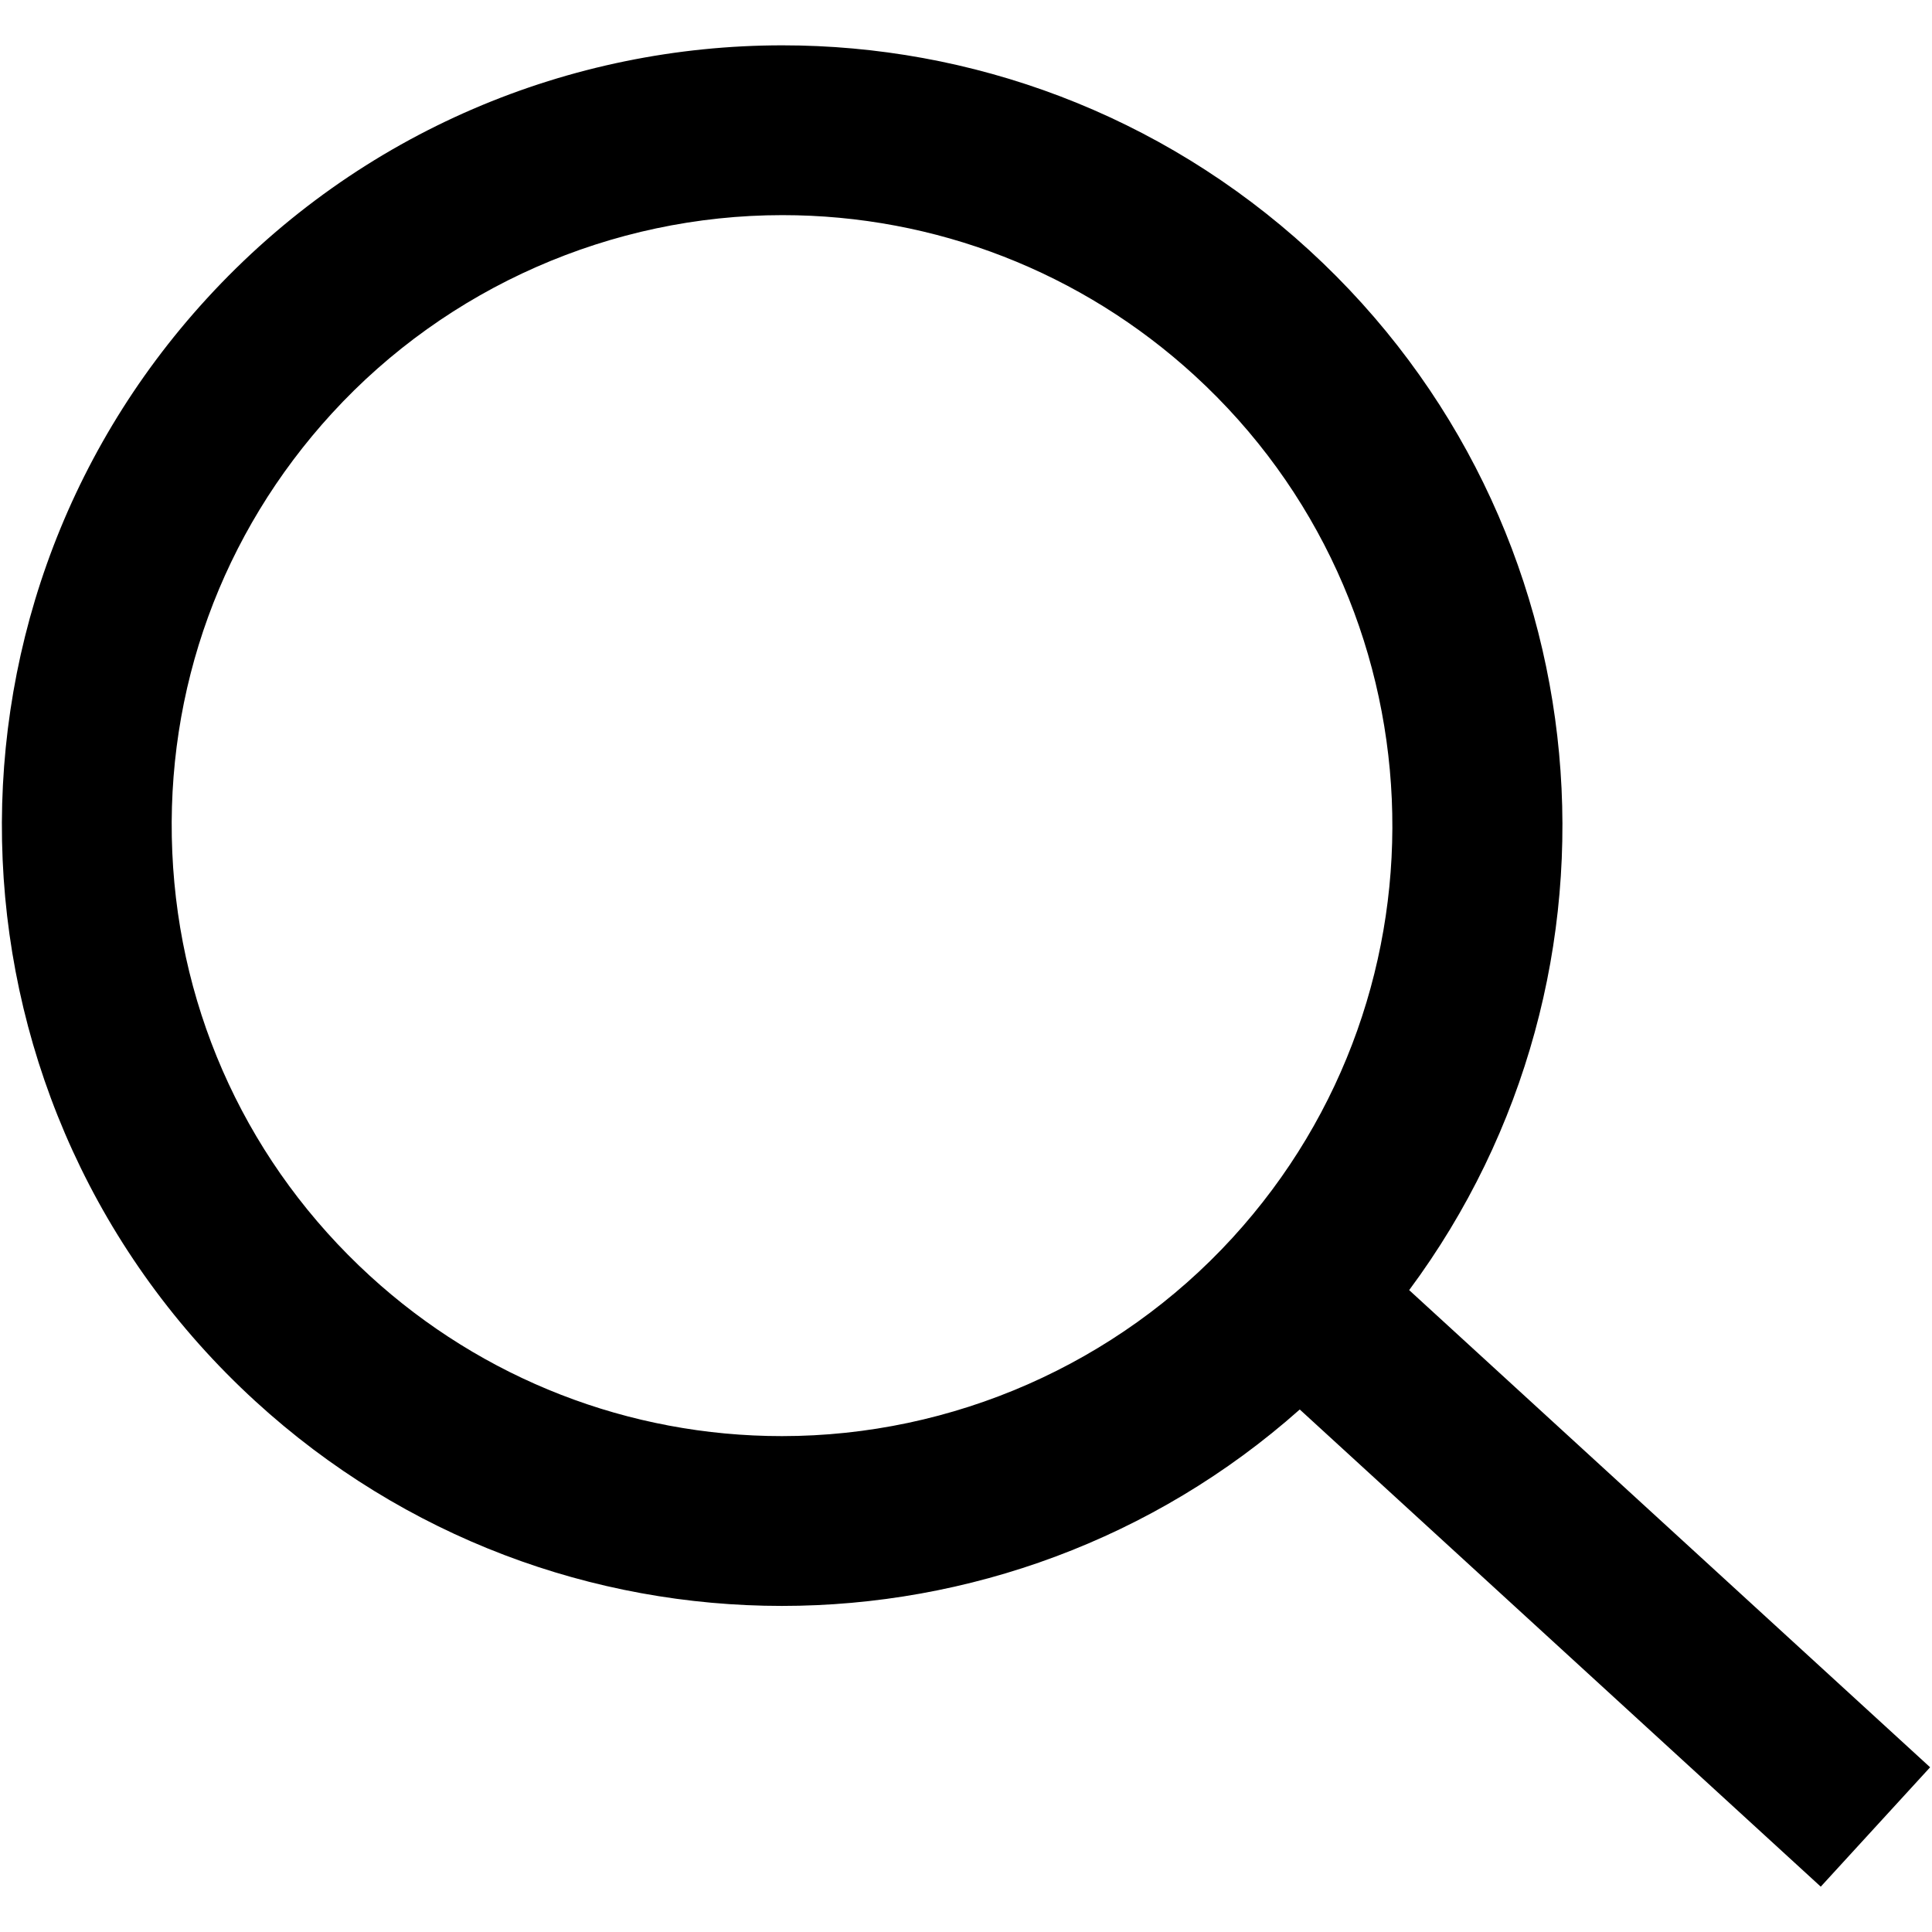
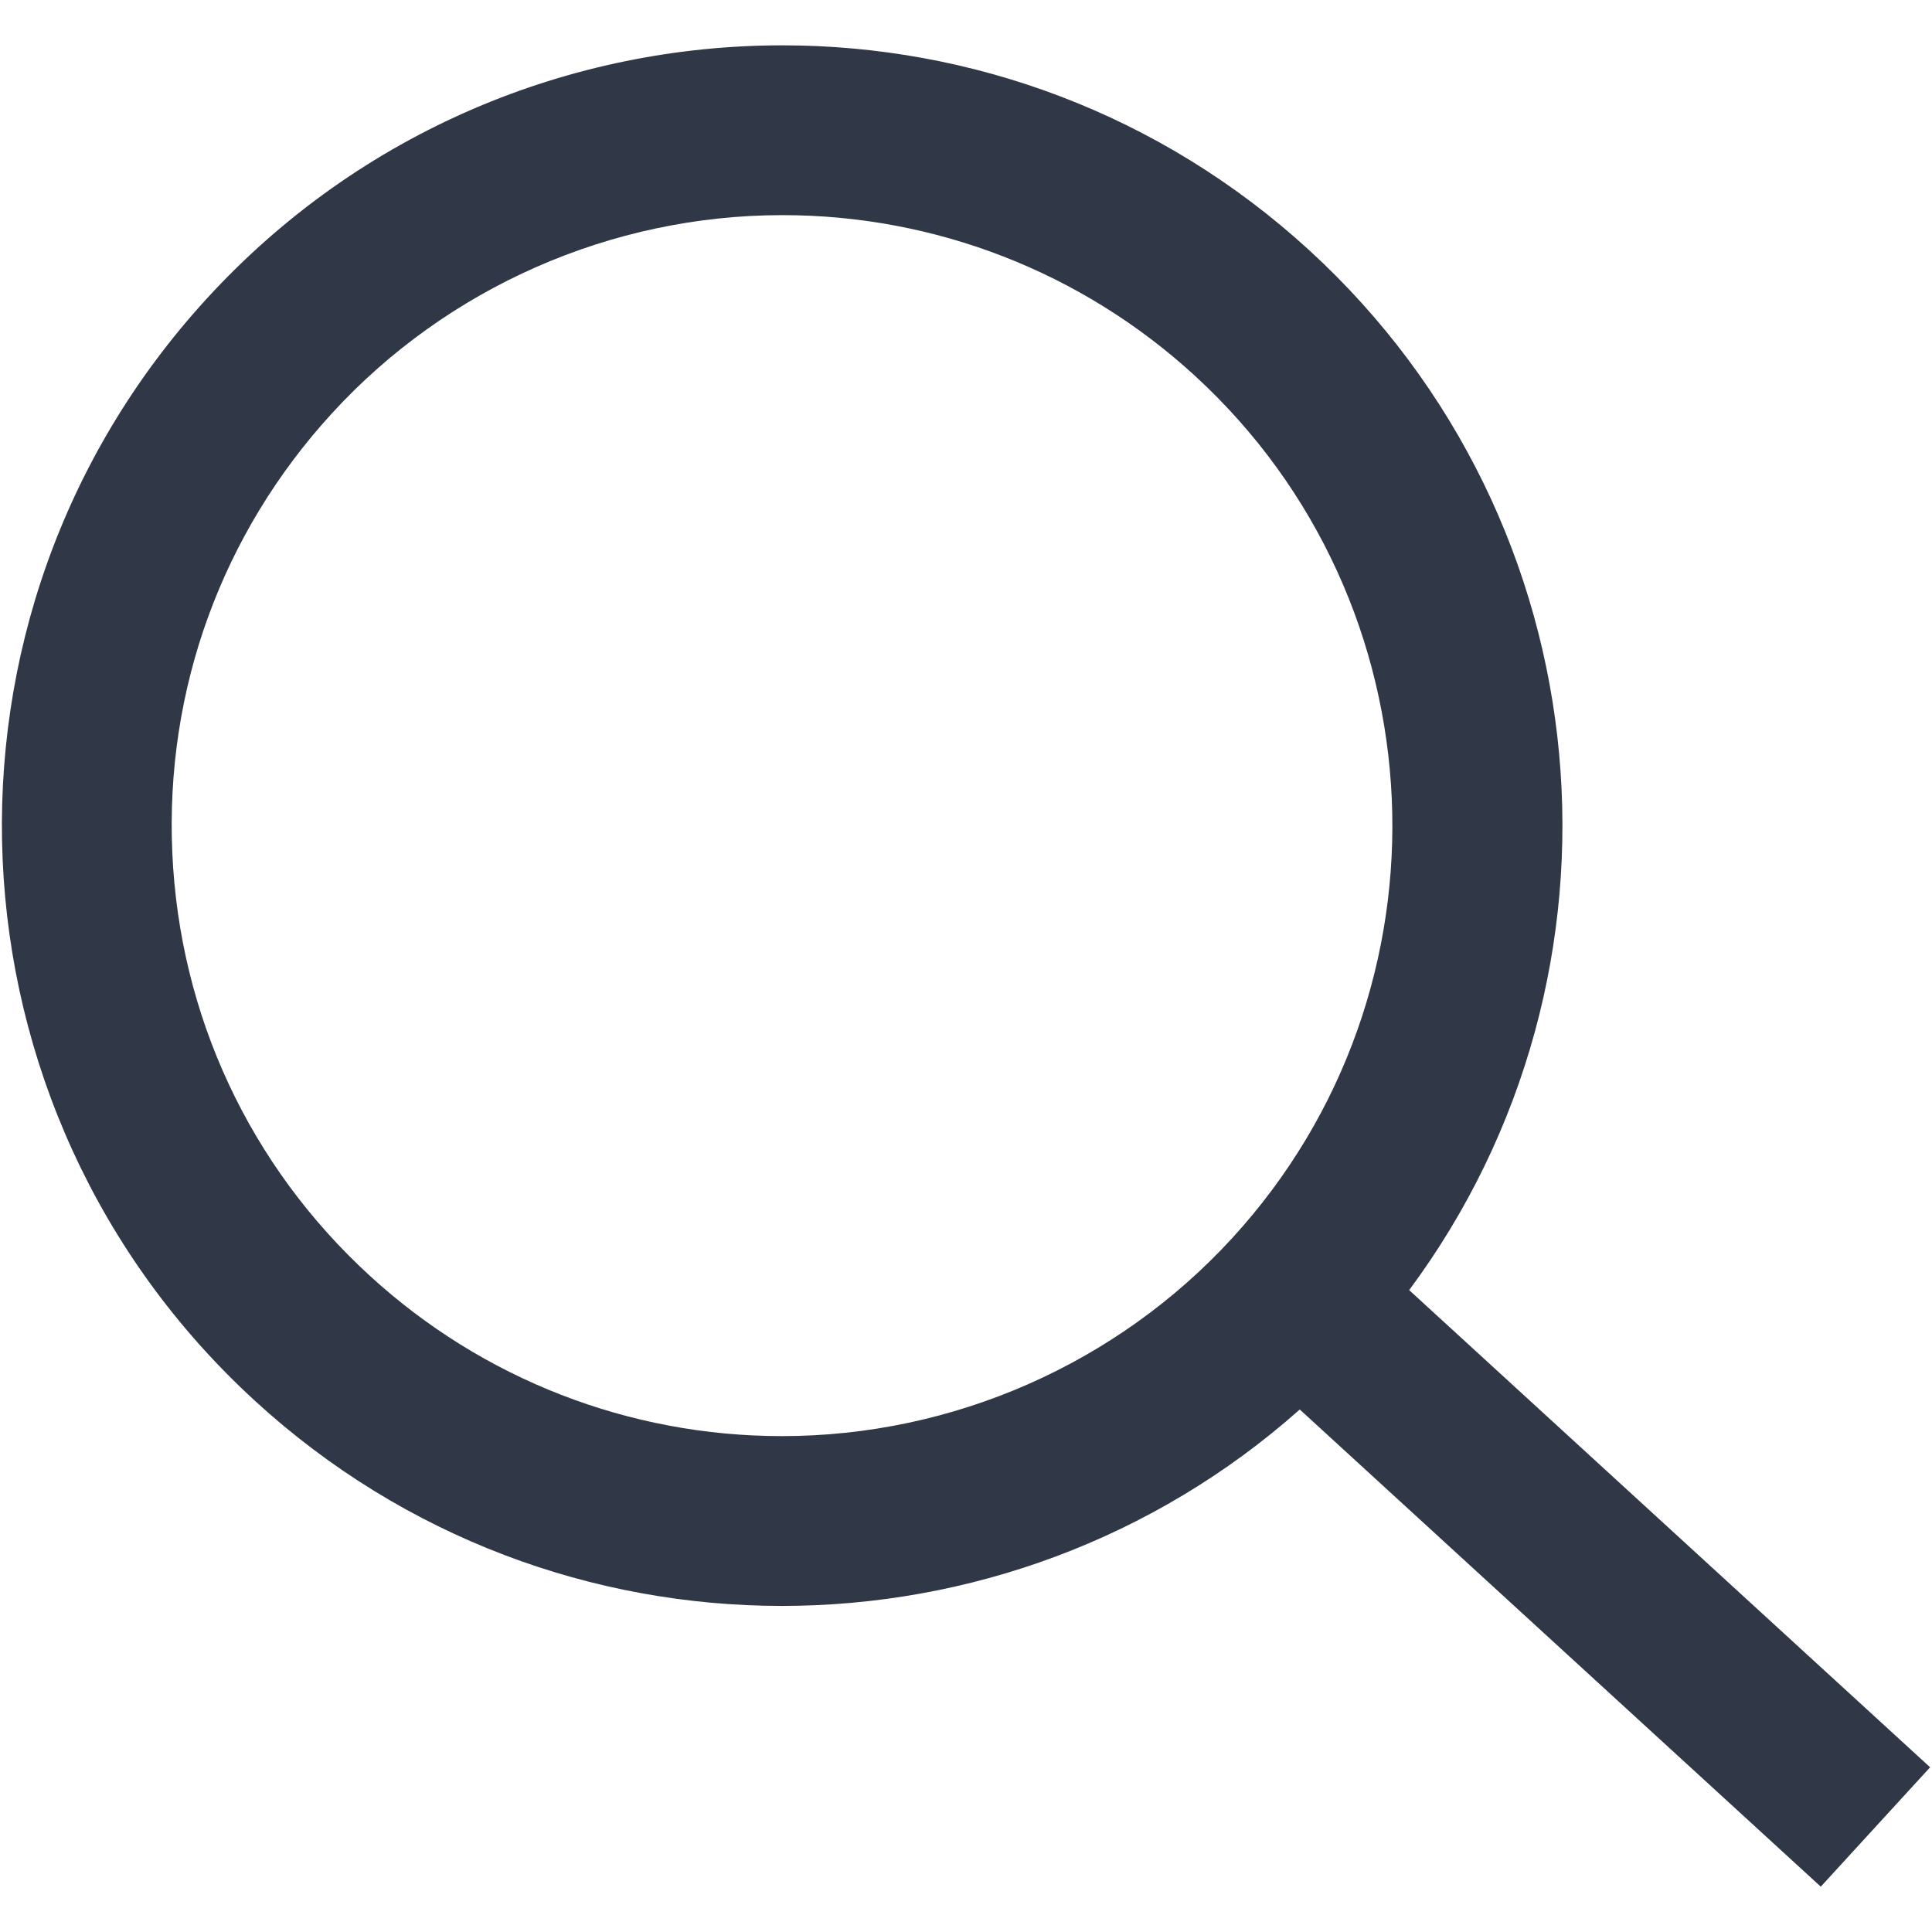
- <svg xmlns="http://www.w3.org/2000/svg" version="1.1" x="0px" y="0px" width="512px" height="512px" viewBox="0 0 512 512" style="enable-background:new 0 0 512 512;" xml:space="preserve">
-   <g id="afcae5a789ccd549f9c6e2a2f80af89e">
-     <path style="display: inline;" d="M511.5,468.347L373.445,341.894c62.404-84.03,52.382-203.343-26.489-275.583   c-39.694-36.354-89.721-54.302-139.615-54.297C151.374,12.018,95.578,34.605,54.798,79.129   c-77.135,84.215-71.4,215.02,12.823,292.159c39.69,36.354,89.712,54.297,139.606,54.297c49.249,0,98.357-17.516,137.224-52.056   L482.52,499.986L511.5,468.347z M207.227,380.585c-40.521,0-79.306-15.09-109.214-42.483   c-31.869-29.188-50.461-69.041-52.355-112.212c-1.898-43.176,13.135-84.5,42.322-116.368c30.563-33.367,74.068-52.505,119.37-52.51   h0.004c40.517,0,79.297,15.087,109.209,42.481c65.78,60.252,70.275,162.791,10.021,228.58   C296.021,361.444,252.516,380.585,207.227,380.585z" />
-   </g>
+ <svg xmlns="http://www.w3.org/2000/svg" width="512" height="512" viewBox="0 0 512 512" style="fill:RGB(48,55,70);">
+   <path d="M511.5 468.347L373.445 341.894c62.404-84.03 52.382-203.343-26.49-275.583-39.693-36.353-89.72-54.3-139.614-54.296C151.375 12.018 95.58 34.604 54.8 79.13c-77.135 84.214-71.4 215.02 12.823 292.158 39.69 36.354 89.713 54.297 139.607 54.297 49.25 0 98.357-17.516 137.224-52.056l138.07 126.456 28.98-31.64zm-304.273-87.762c-40.52 0-79.306-15.09-109.214-42.483-31.87-29.188-50.46-69.04-52.355-112.212-1.898-43.176 13.135-84.5 42.322-116.368 30.563-33.367 74.068-52.505 119.37-52.51h.004c40.517 0 79.297 15.087 109.21 42.48 65.78 60.253 70.274 162.792 10.02 228.58-30.563 33.372-74.068 52.513-119.357 52.513z" />
</svg>
